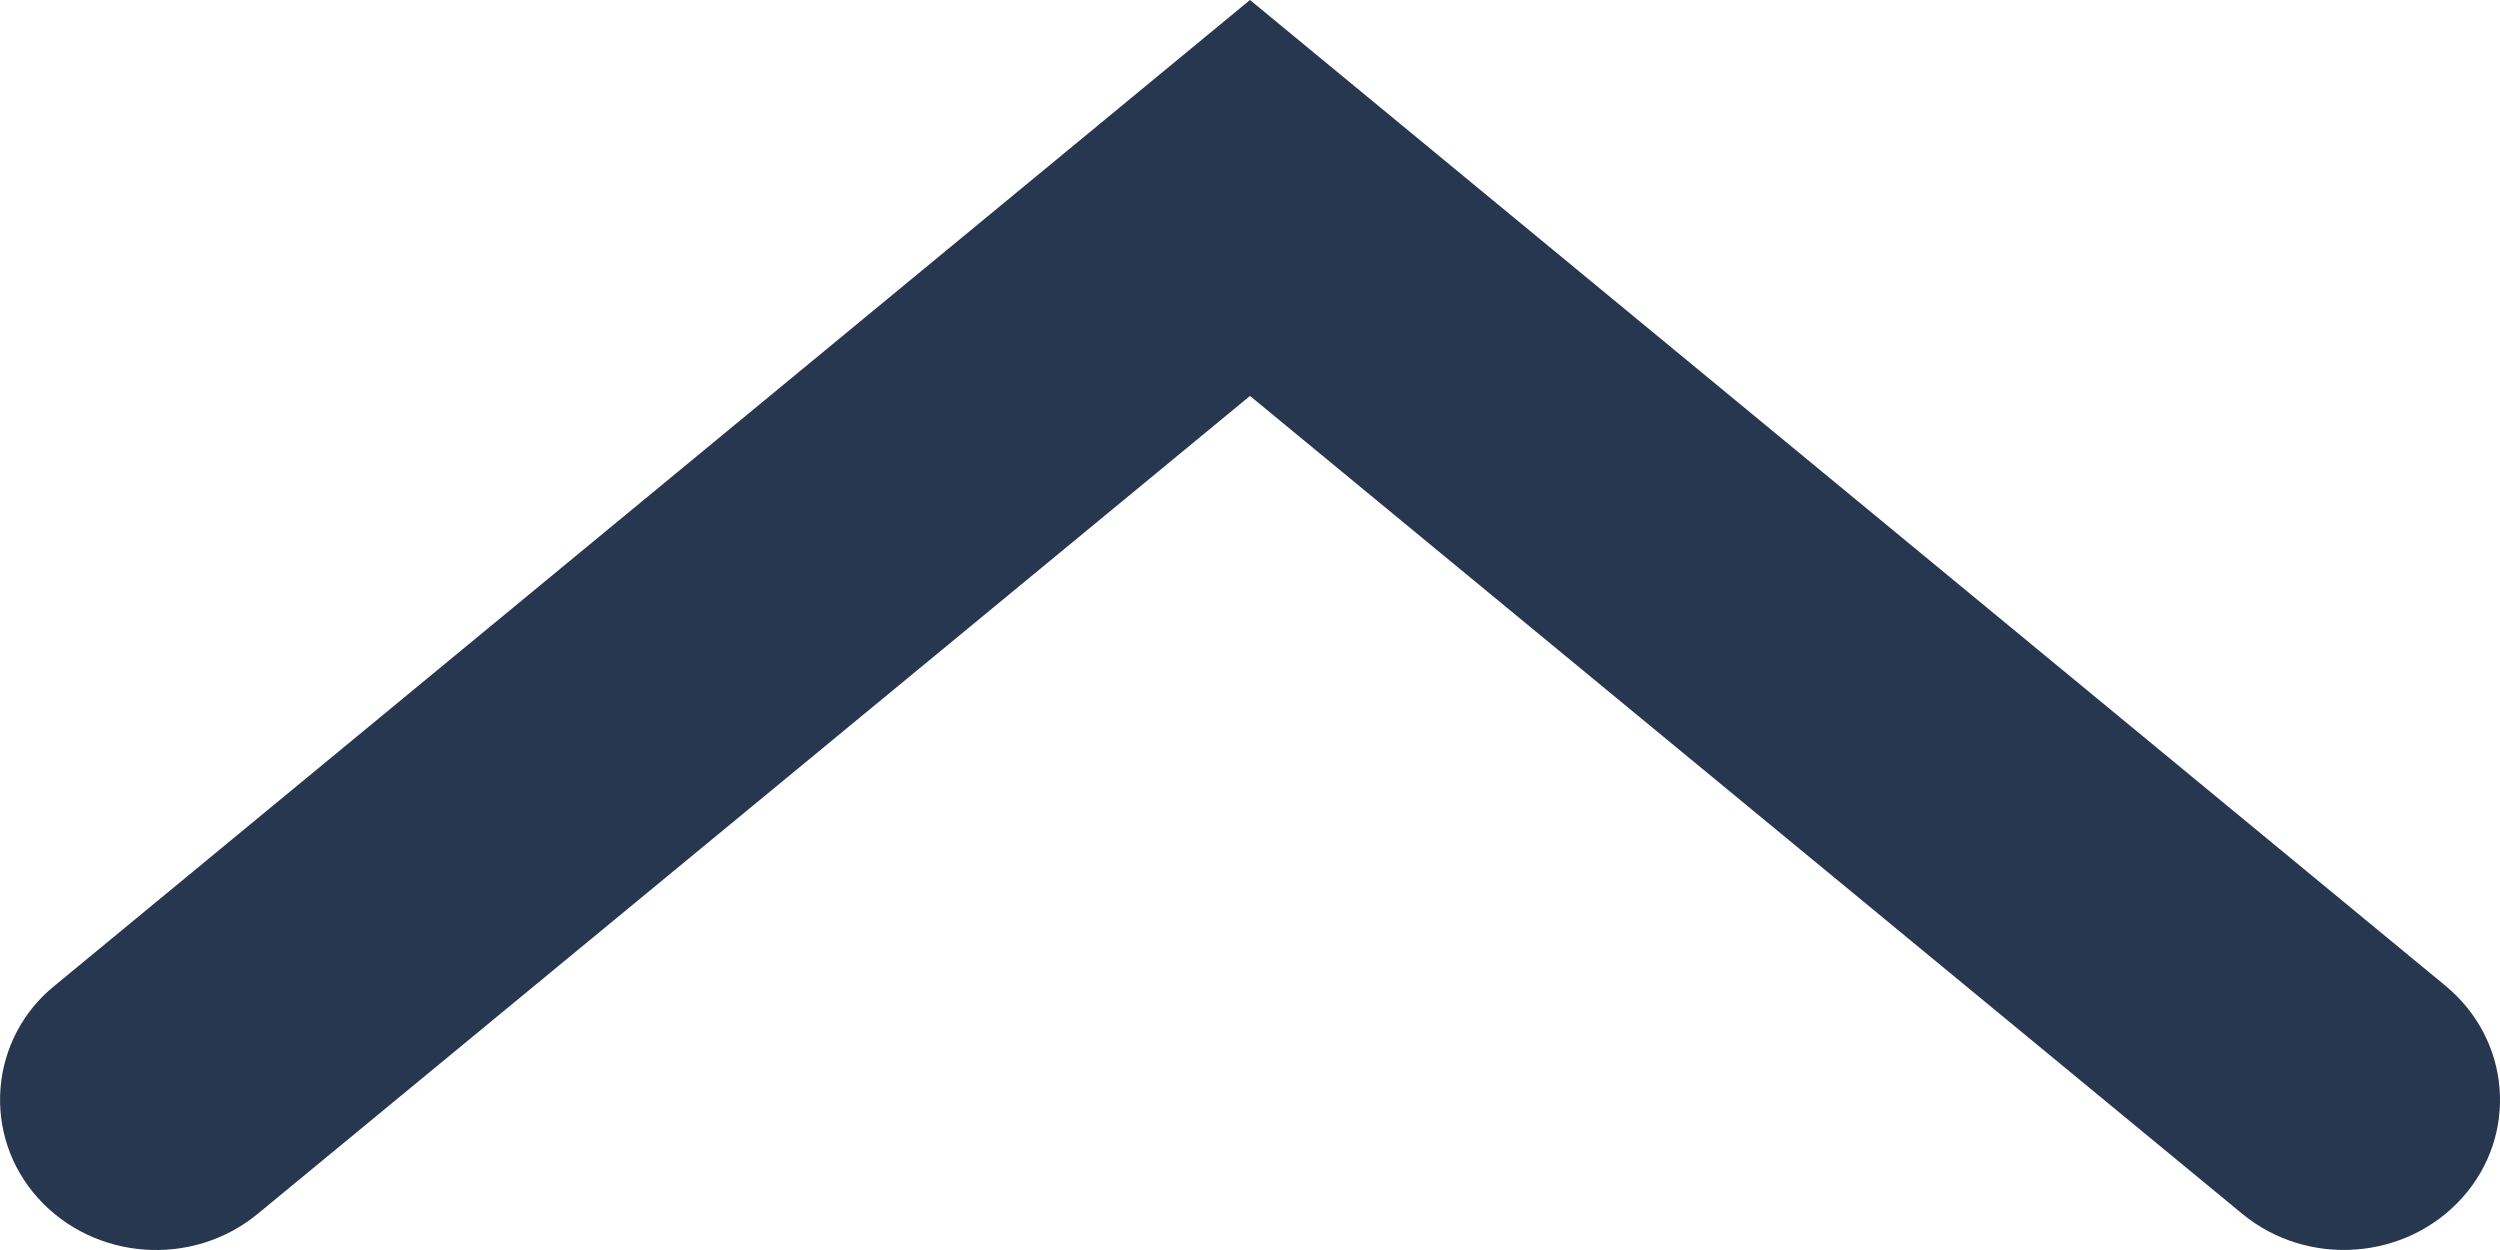
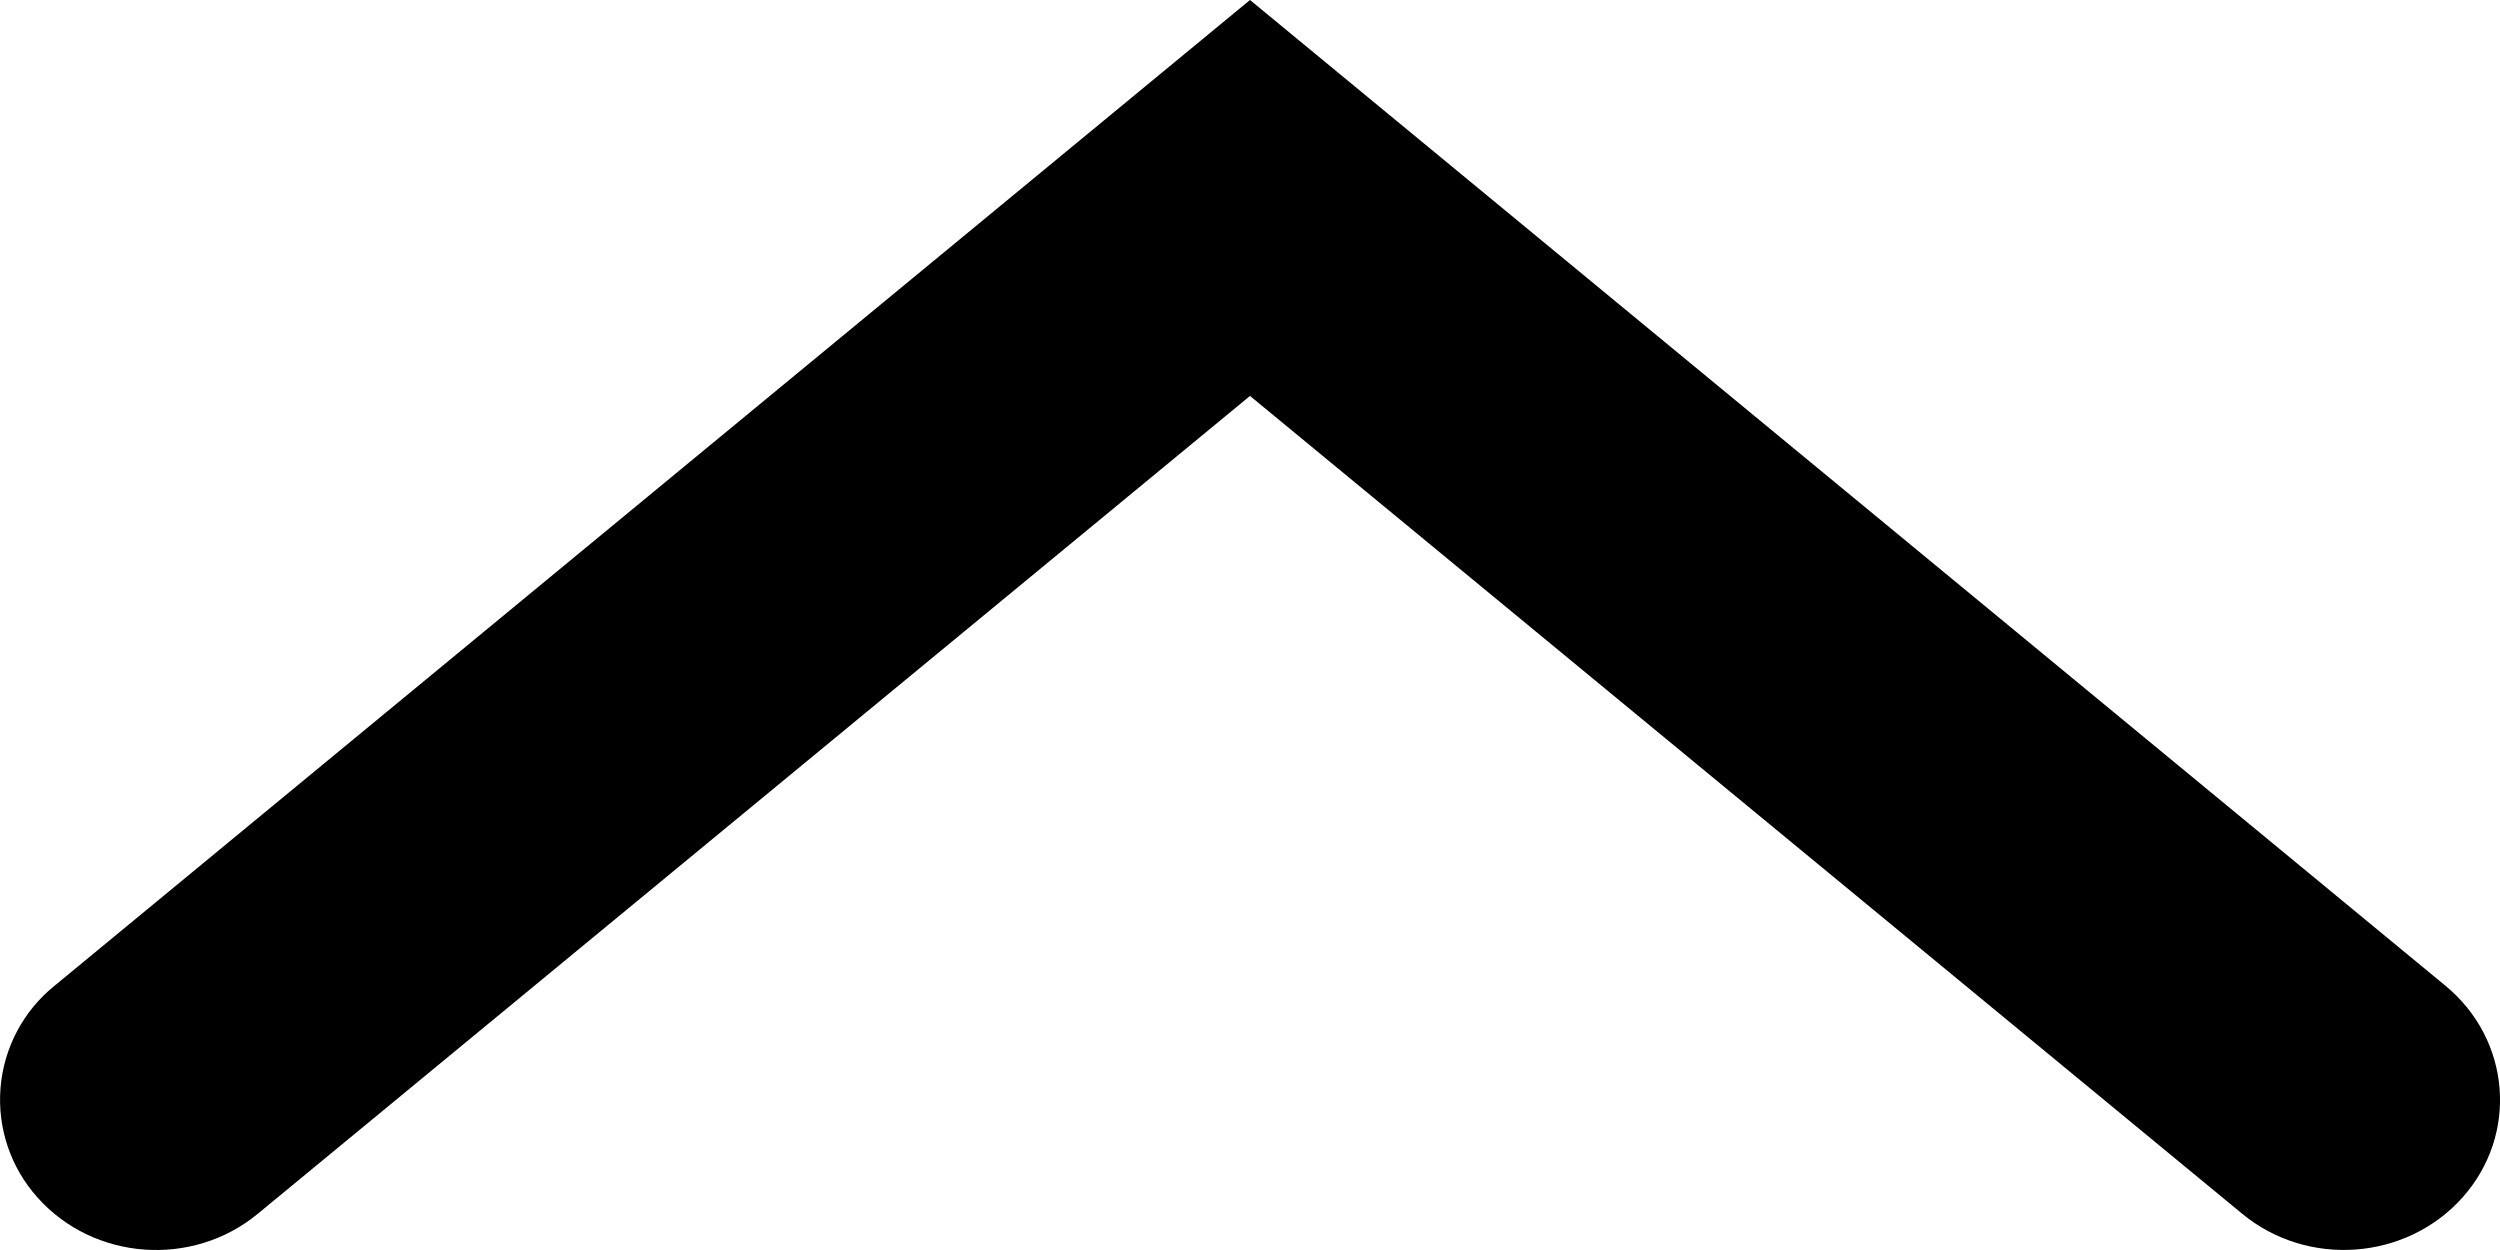
<svg xmlns="http://www.w3.org/2000/svg" width="16" height="8" viewBox="0 0 16 8">
-   <path fill="#273750" d="M1.65 7.768c-.419.346-1.05.3-1.41-.104a.937.937 0 0 1 .11-1.356L8 0l7.65 6.308c.42.346.469.953.11 1.356-.36.403-.991.45-1.41.104L8 2.534 1.65 7.768z" />
+   <path fill="currentColor" d="M1.65 7.768c-.419.346-1.05.3-1.41-.104a.937.937 0 0 1 .11-1.356L8 0l7.65 6.308c.42.346.469.953.11 1.356-.36.403-.991.45-1.41.104L8 2.534 1.65 7.768z" />
</svg>
